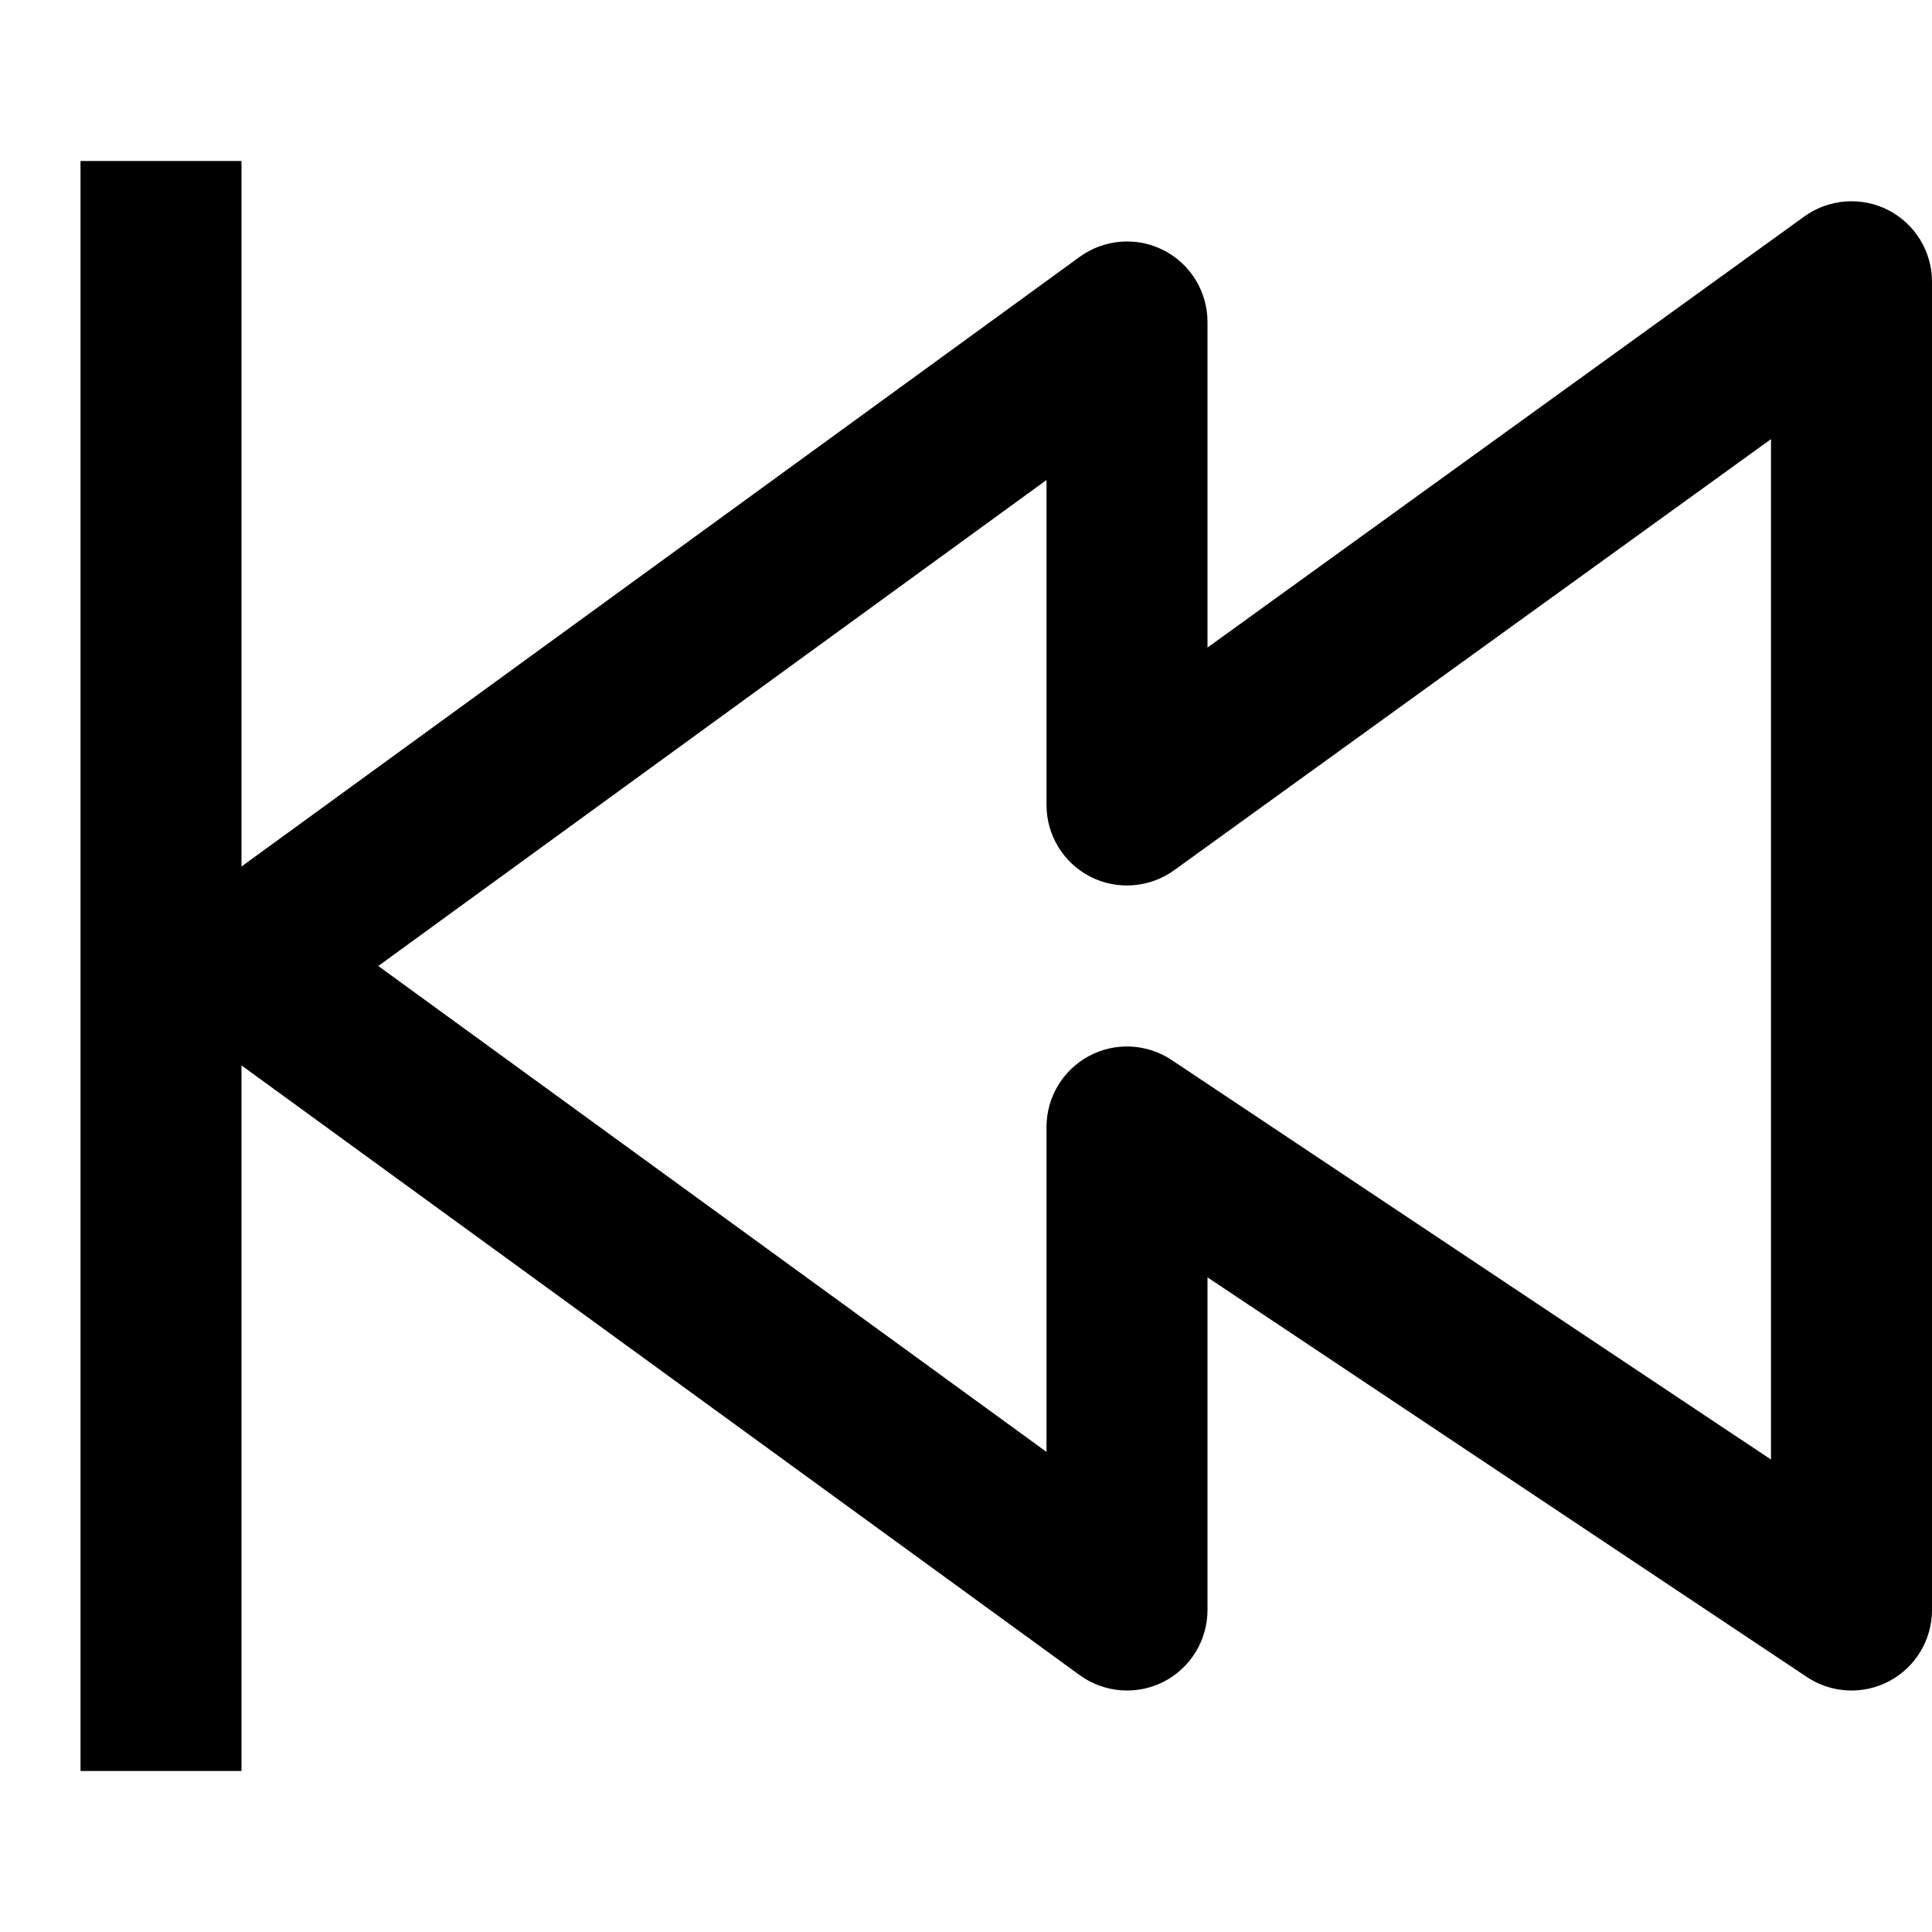
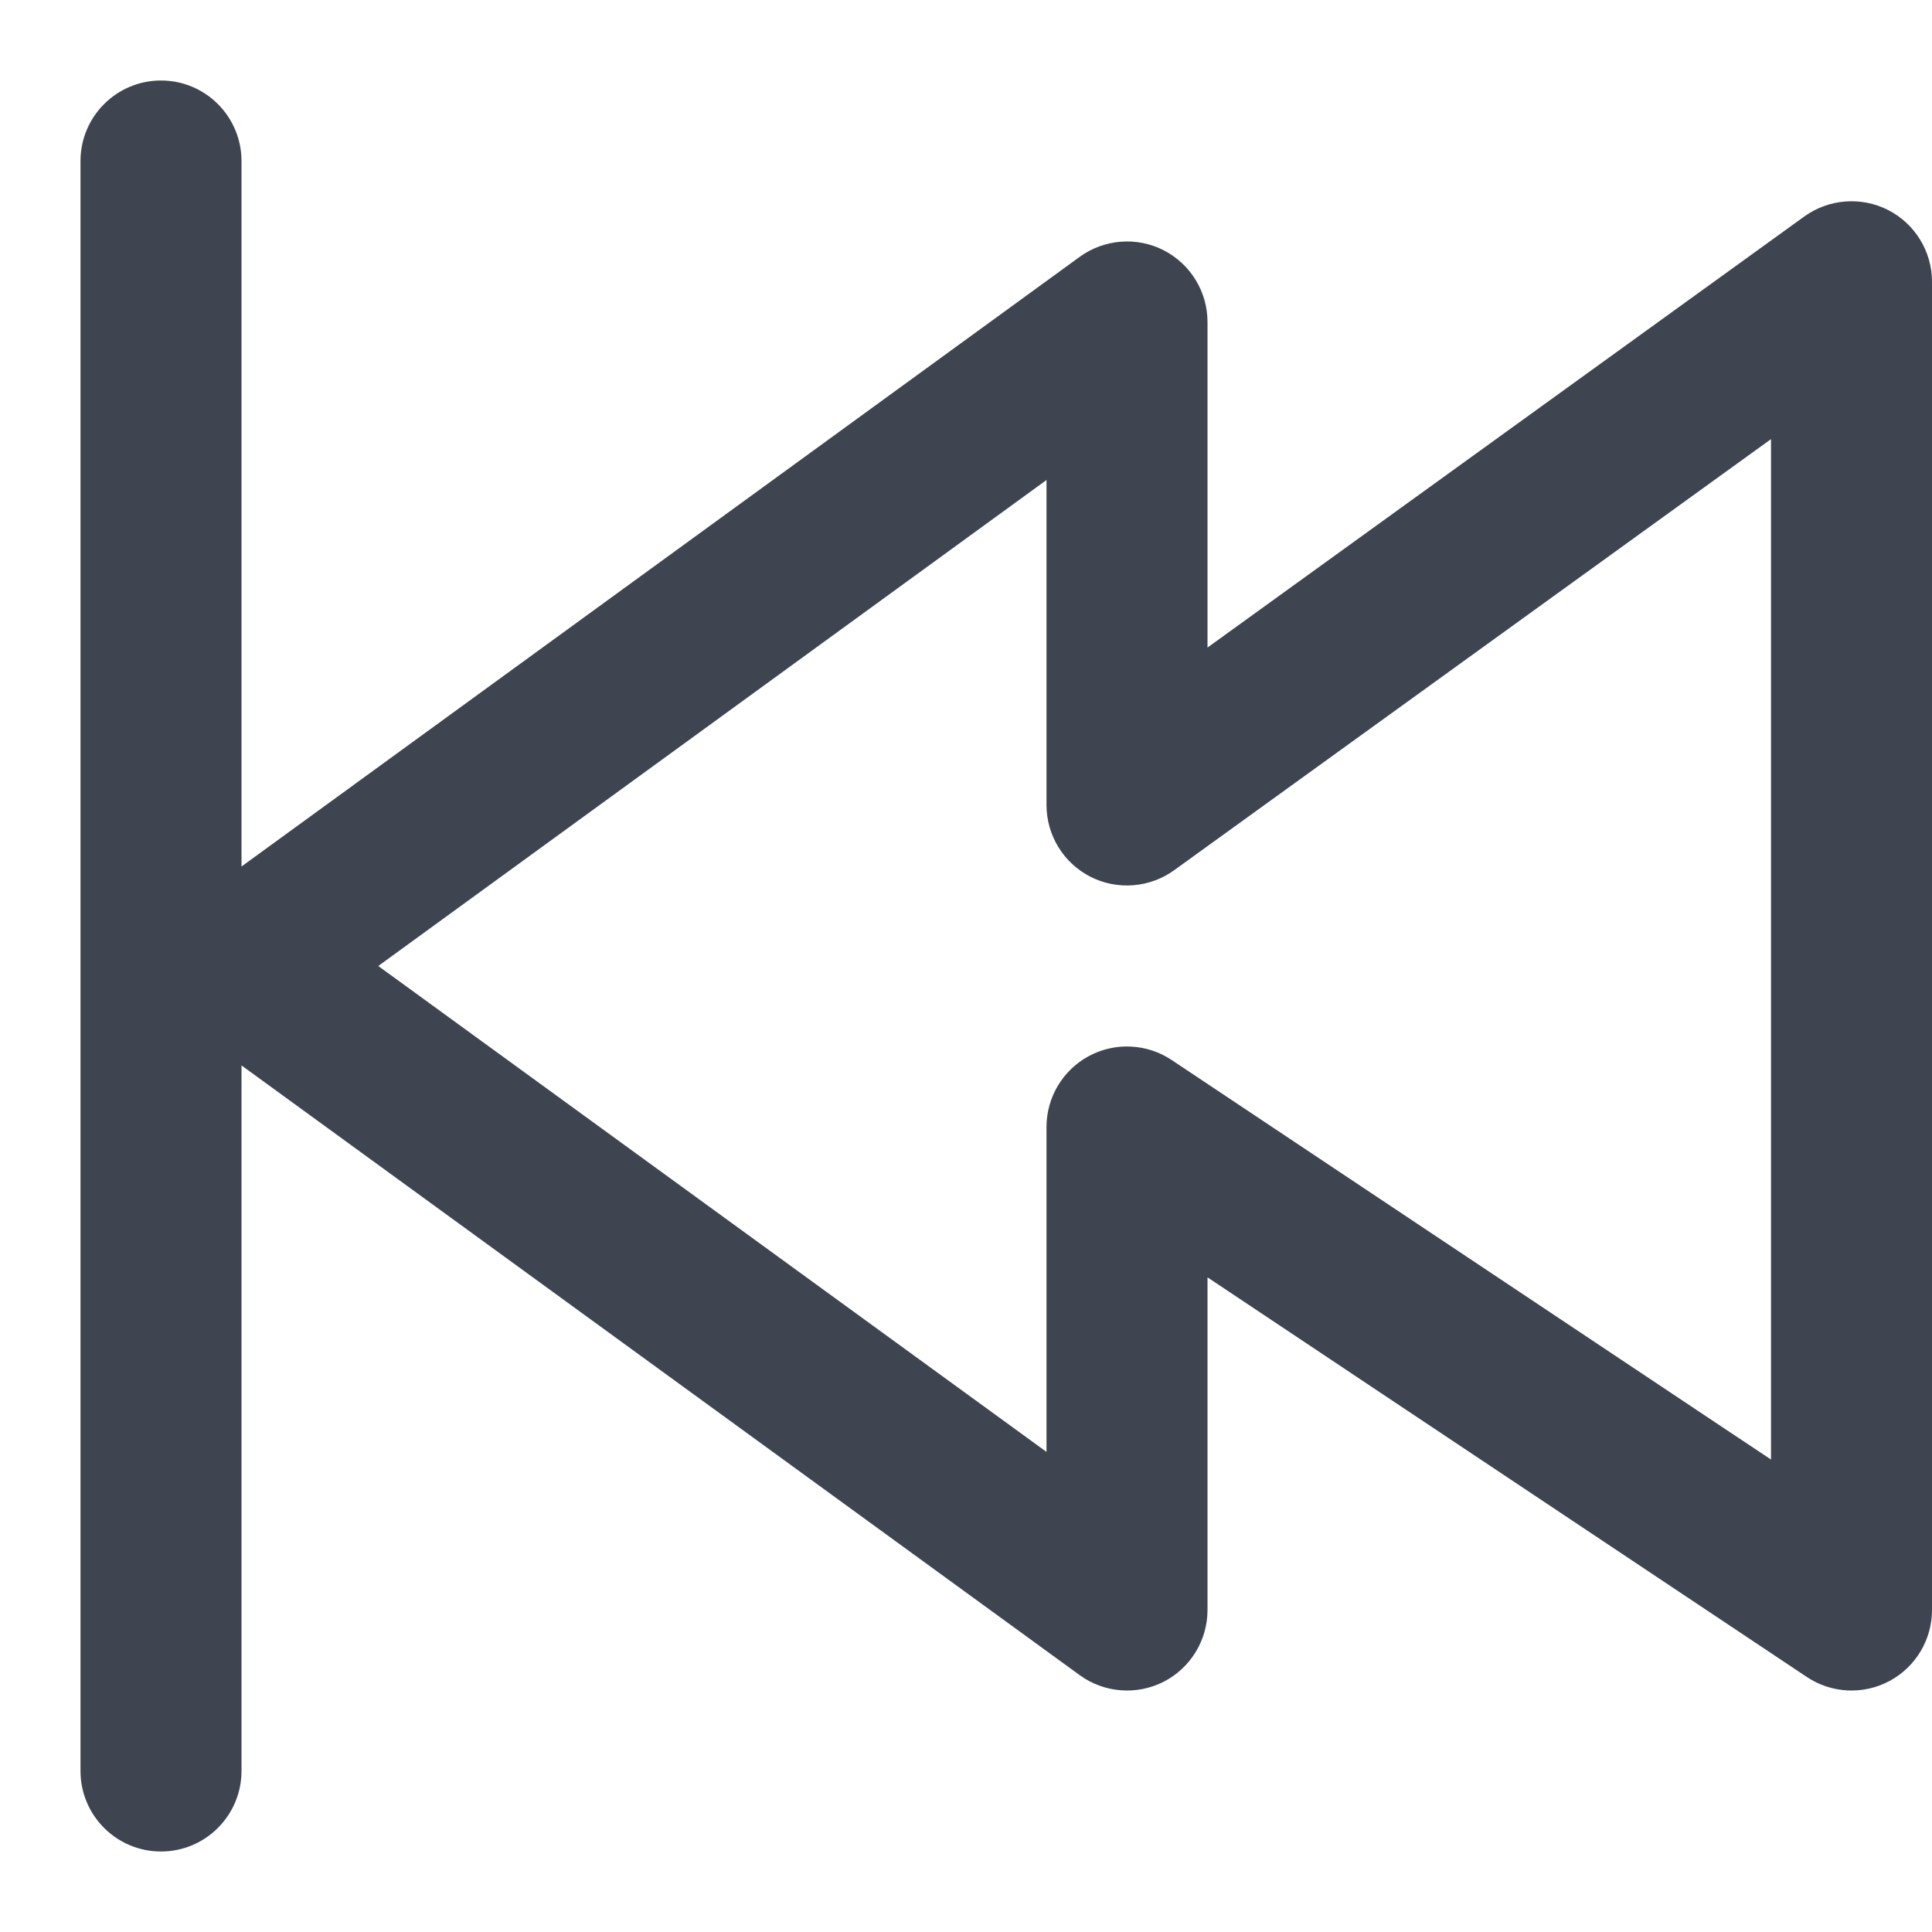
<svg xmlns="http://www.w3.org/2000/svg" width="24" height="24" viewBox="0 0 24 24" fill="none">
-   <path fill-rule="evenodd" clip-rule="evenodd" d="M3 10.764L13.412 3.191C13.716 2.97 14.119 2.938 14.454 3.108C14.789 3.279 15 3.624 15 4V8.044L22.414 2.689C22.718 2.47 23.121 2.439 23.455 2.609C23.789 2.78 24 3.124 24 3.5V20C24 20.369 23.797 20.708 23.472 20.882C23.147 21.056 22.752 21.037 22.445 20.832L15 15.868V20C15 20.376 14.789 20.721 14.454 20.892C14.119 21.062 13.716 21.03 13.412 20.809L3 13.235V22H1V2H3V10.764ZM14.586 10.81C14.282 11.03 13.879 11.061 13.545 10.891C13.211 10.72 13 10.376 13 10V5.963L4.699 12L13 18.036V14C13 13.631 13.203 13.292 13.528 13.118C13.853 12.944 14.248 12.963 14.555 13.168L22 18.131V5.455L14.586 10.81Z" fill="currentColor" />
+   <path d="M1 22V2C1 1.448 1.448 1 2 1C2.552 1 3 1.448 3 2V10.764L13.412 3.191C13.716 2.97 14.119 2.938 14.454 3.108C14.789 3.279 15 3.624 15 4V8.044L22.414 2.689C22.718 2.47 23.121 2.439 23.455 2.609C23.789 2.78 24 3.124 24 3.5V20C24 20.369 23.797 20.708 23.472 20.882C23.147 21.056 22.752 21.037 22.445 20.832L15 15.868V20C15 20.376 14.789 20.721 14.454 20.892C14.119 21.062 13.716 21.03 13.412 20.809L3 13.235V22C3 22.552 2.552 23 2 23C1.448 23 1 22.552 1 22ZM14.586 10.81C14.282 11.03 13.879 11.061 13.545 10.891C13.211 10.72 13 10.376 13 10V5.963L4.699 12L13 18.036V14C13 13.631 13.203 13.292 13.528 13.118C13.853 12.944 14.248 12.963 14.555 13.168L22 18.131V5.455L14.586 10.81Z" fill="#3E4550" />
</svg>
